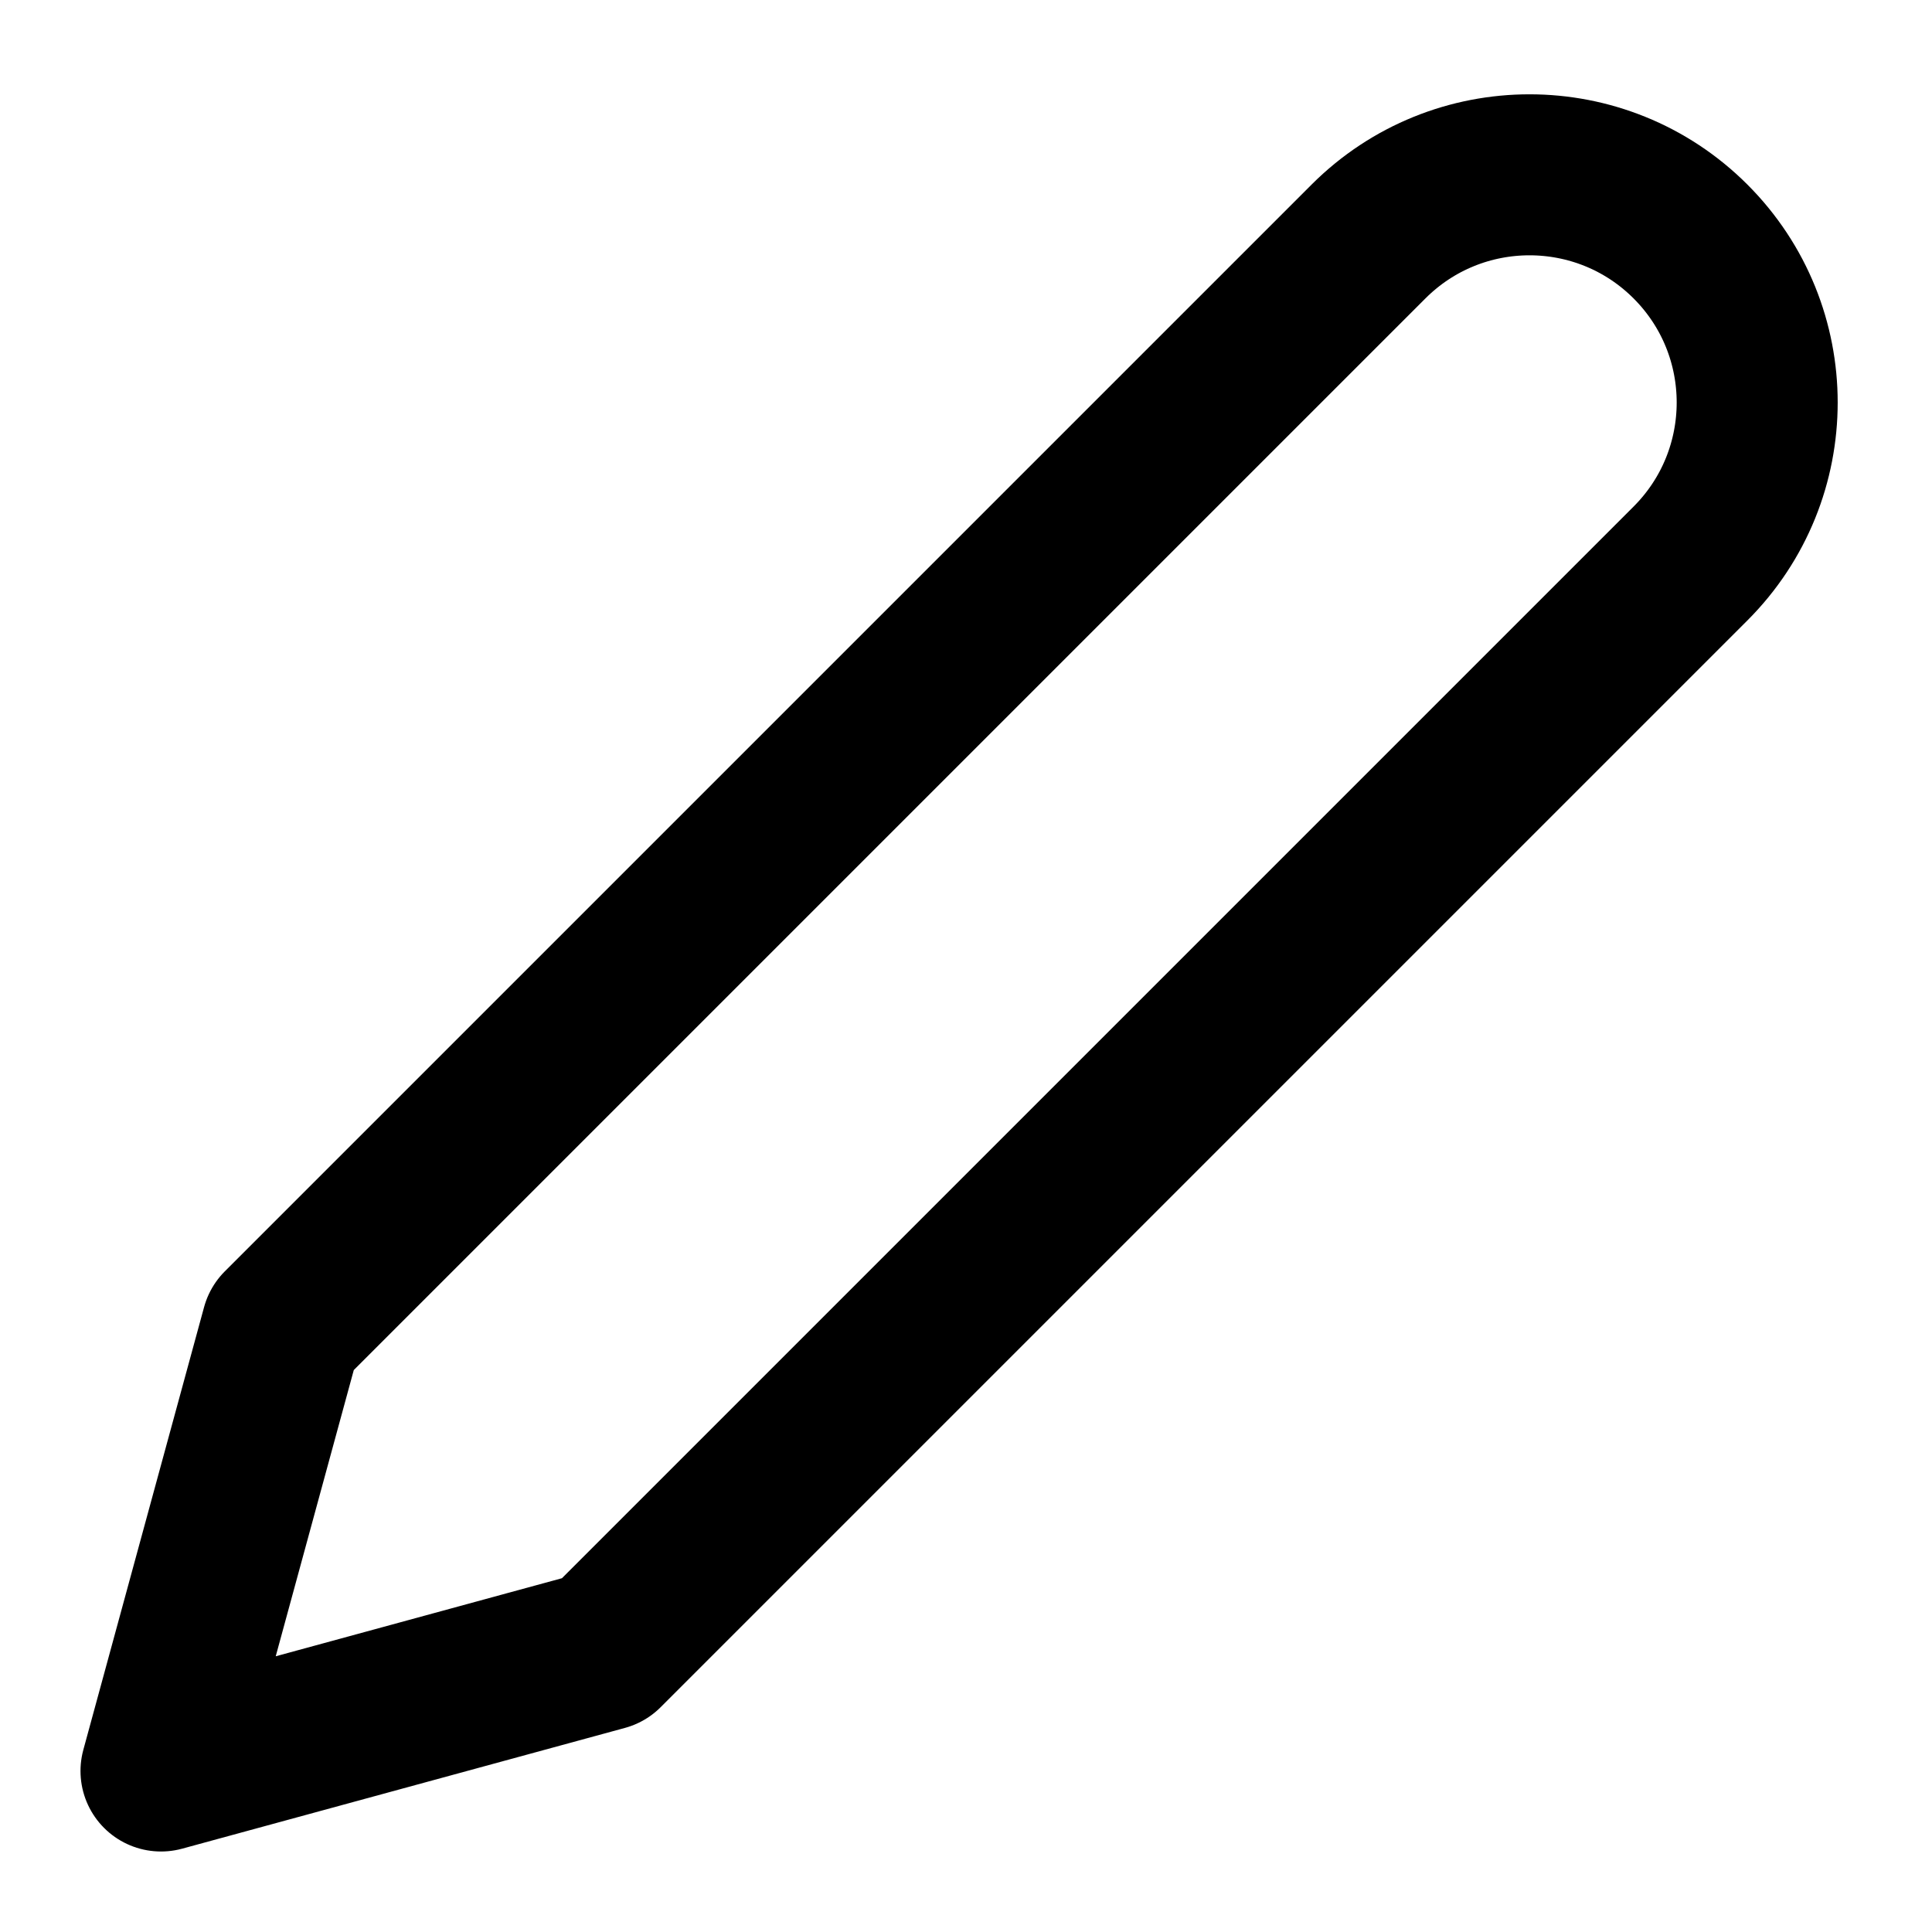
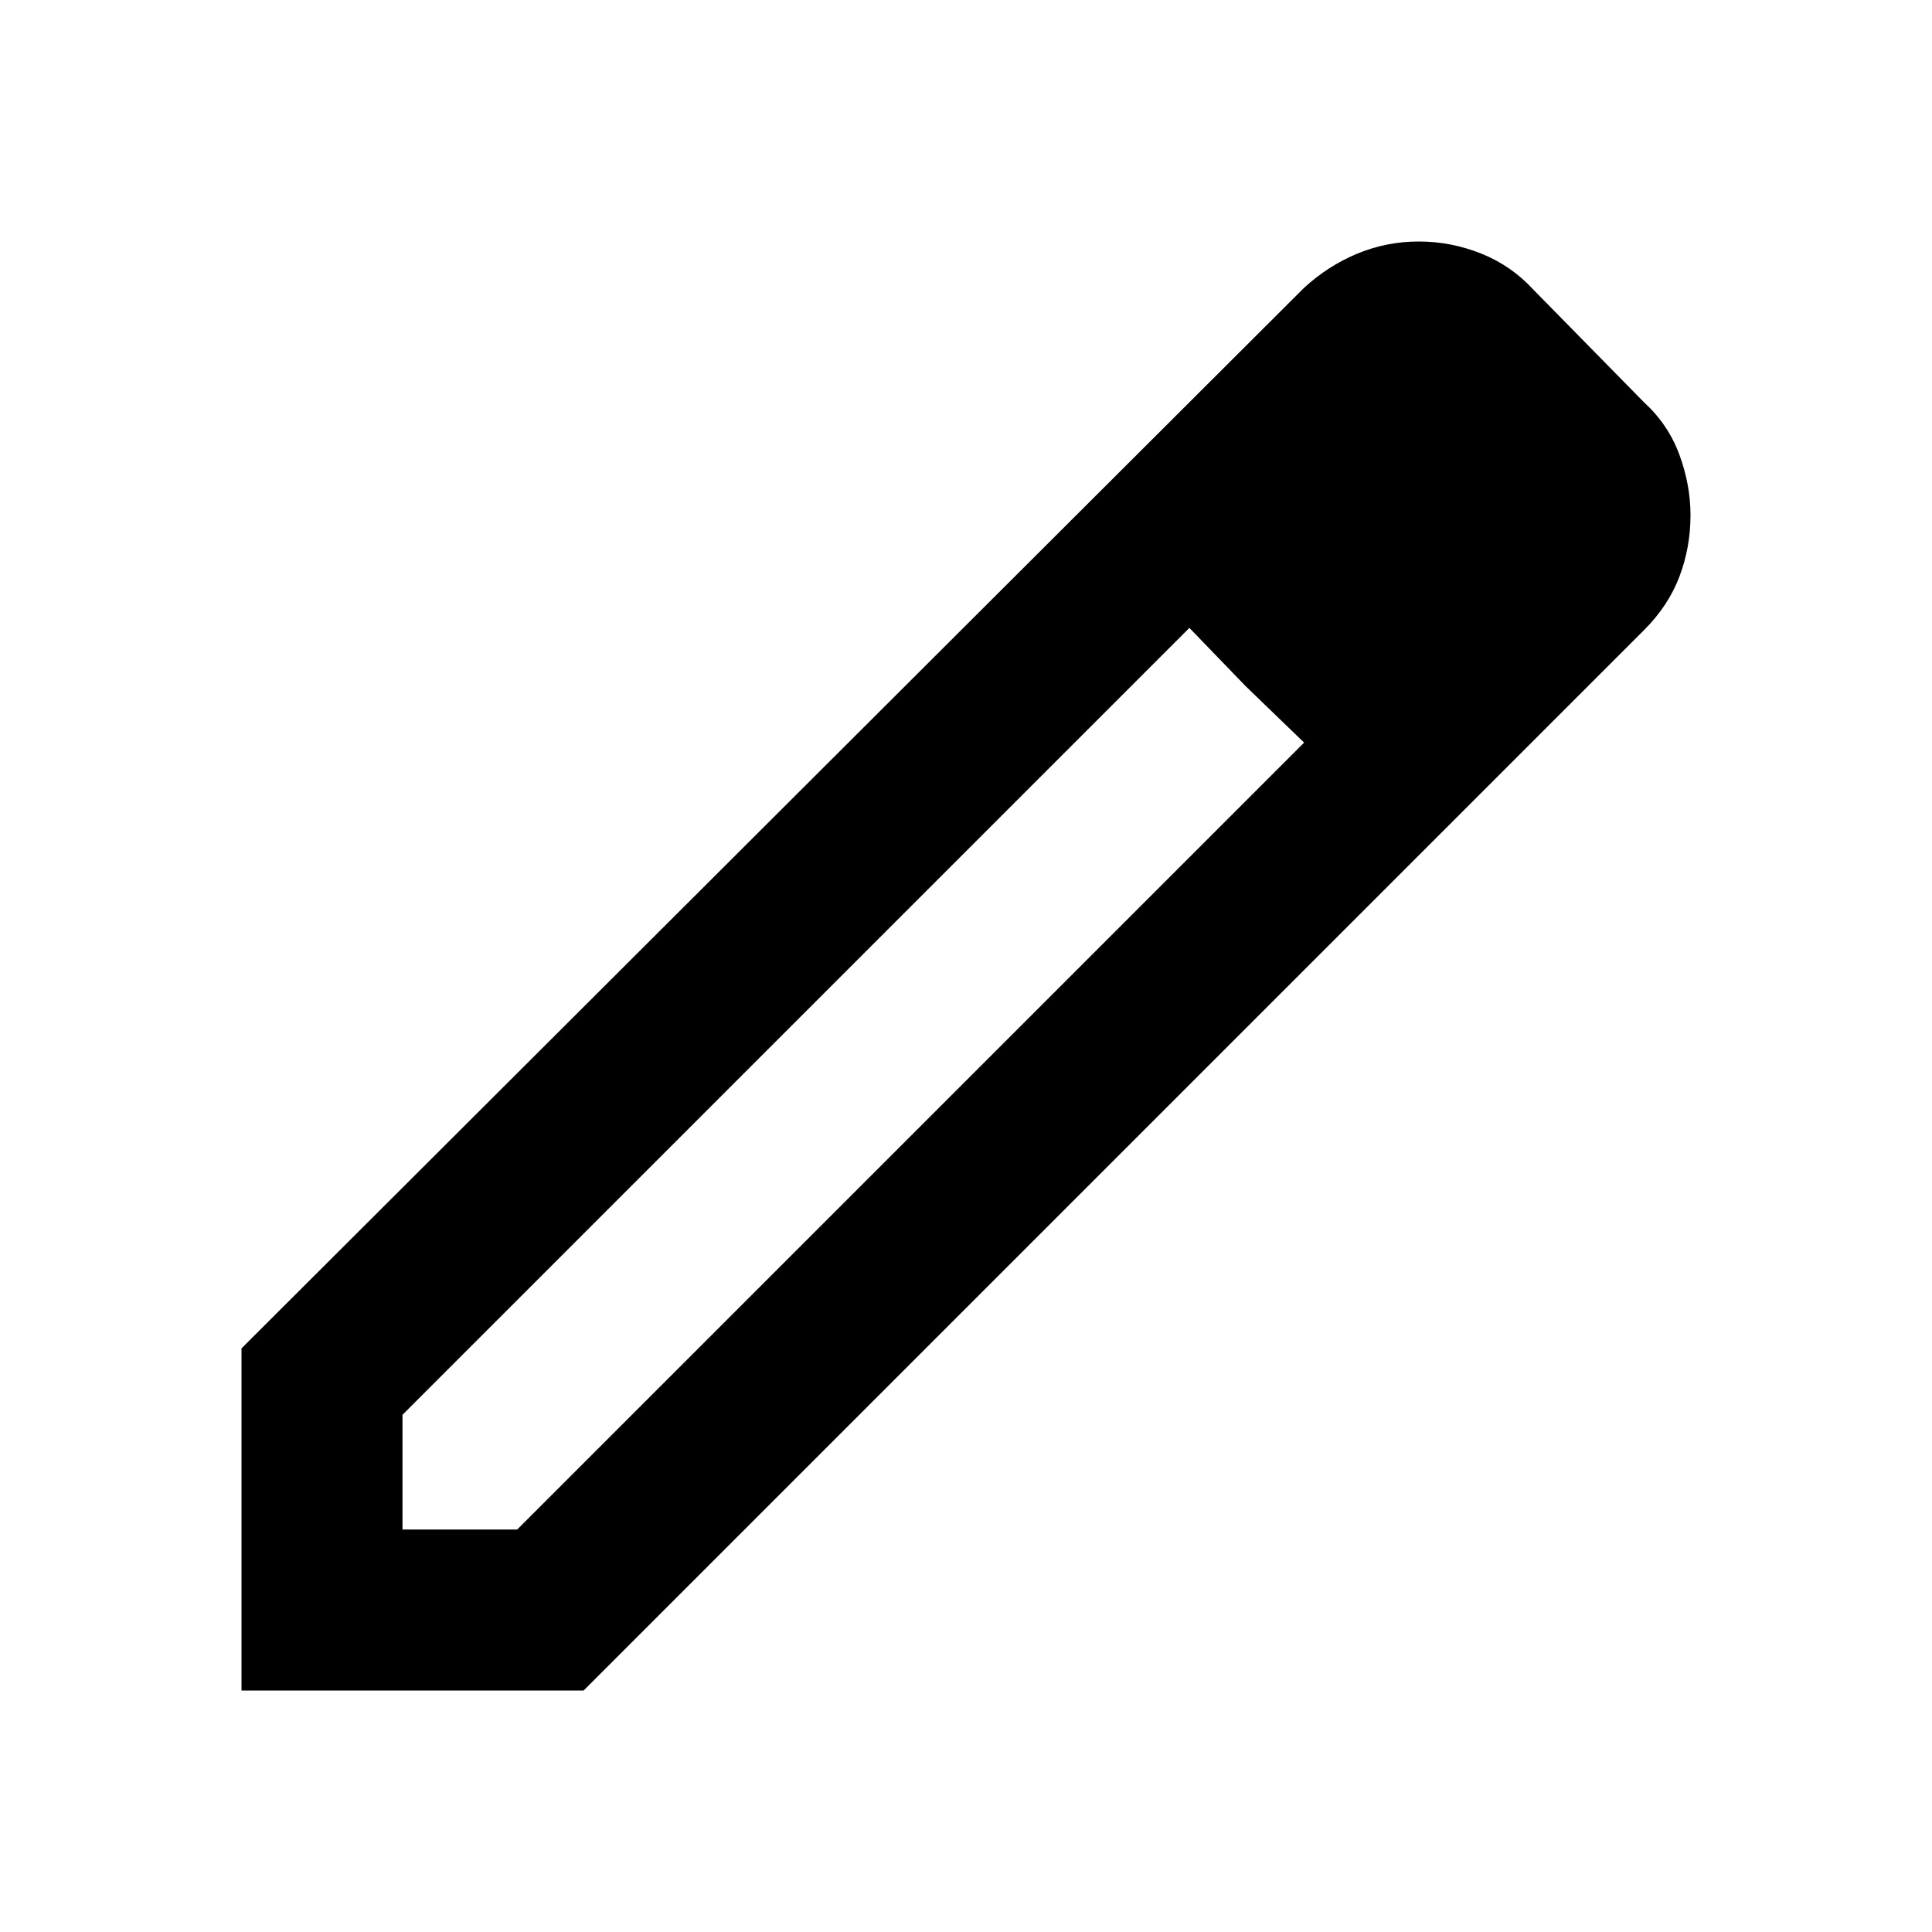
- <svg xmlns="http://www.w3.org/2000/svg" viewBox="0 0 24 24" fill="none" stroke="#000" stroke-width="2" stroke-linecap="round" stroke-linejoin="round">
-   <path d="M17 3a2.828 2.828 0 1 1 4 4L7.5 20.5 2 22l1.5-5.5L17 3z" />
+ <svg xmlns="http://www.w3.org/2000/svg" height="24" viewBox="0 -960 960 960" width="24">
+   <path d="M200-200h57l391-391-57-57-391 391v57Zm-80 80v-170l528-527q12-11 26.5-17t30.5-6q16 0 31 6t26 18l55 56q12 11 17.5 26t5.5 30q0 16-5.5 30.5T817-647L290-120H120Zm640-584-56-56 56 56Zm-141 85-28-29 57 57-29-28Z" />
</svg>
